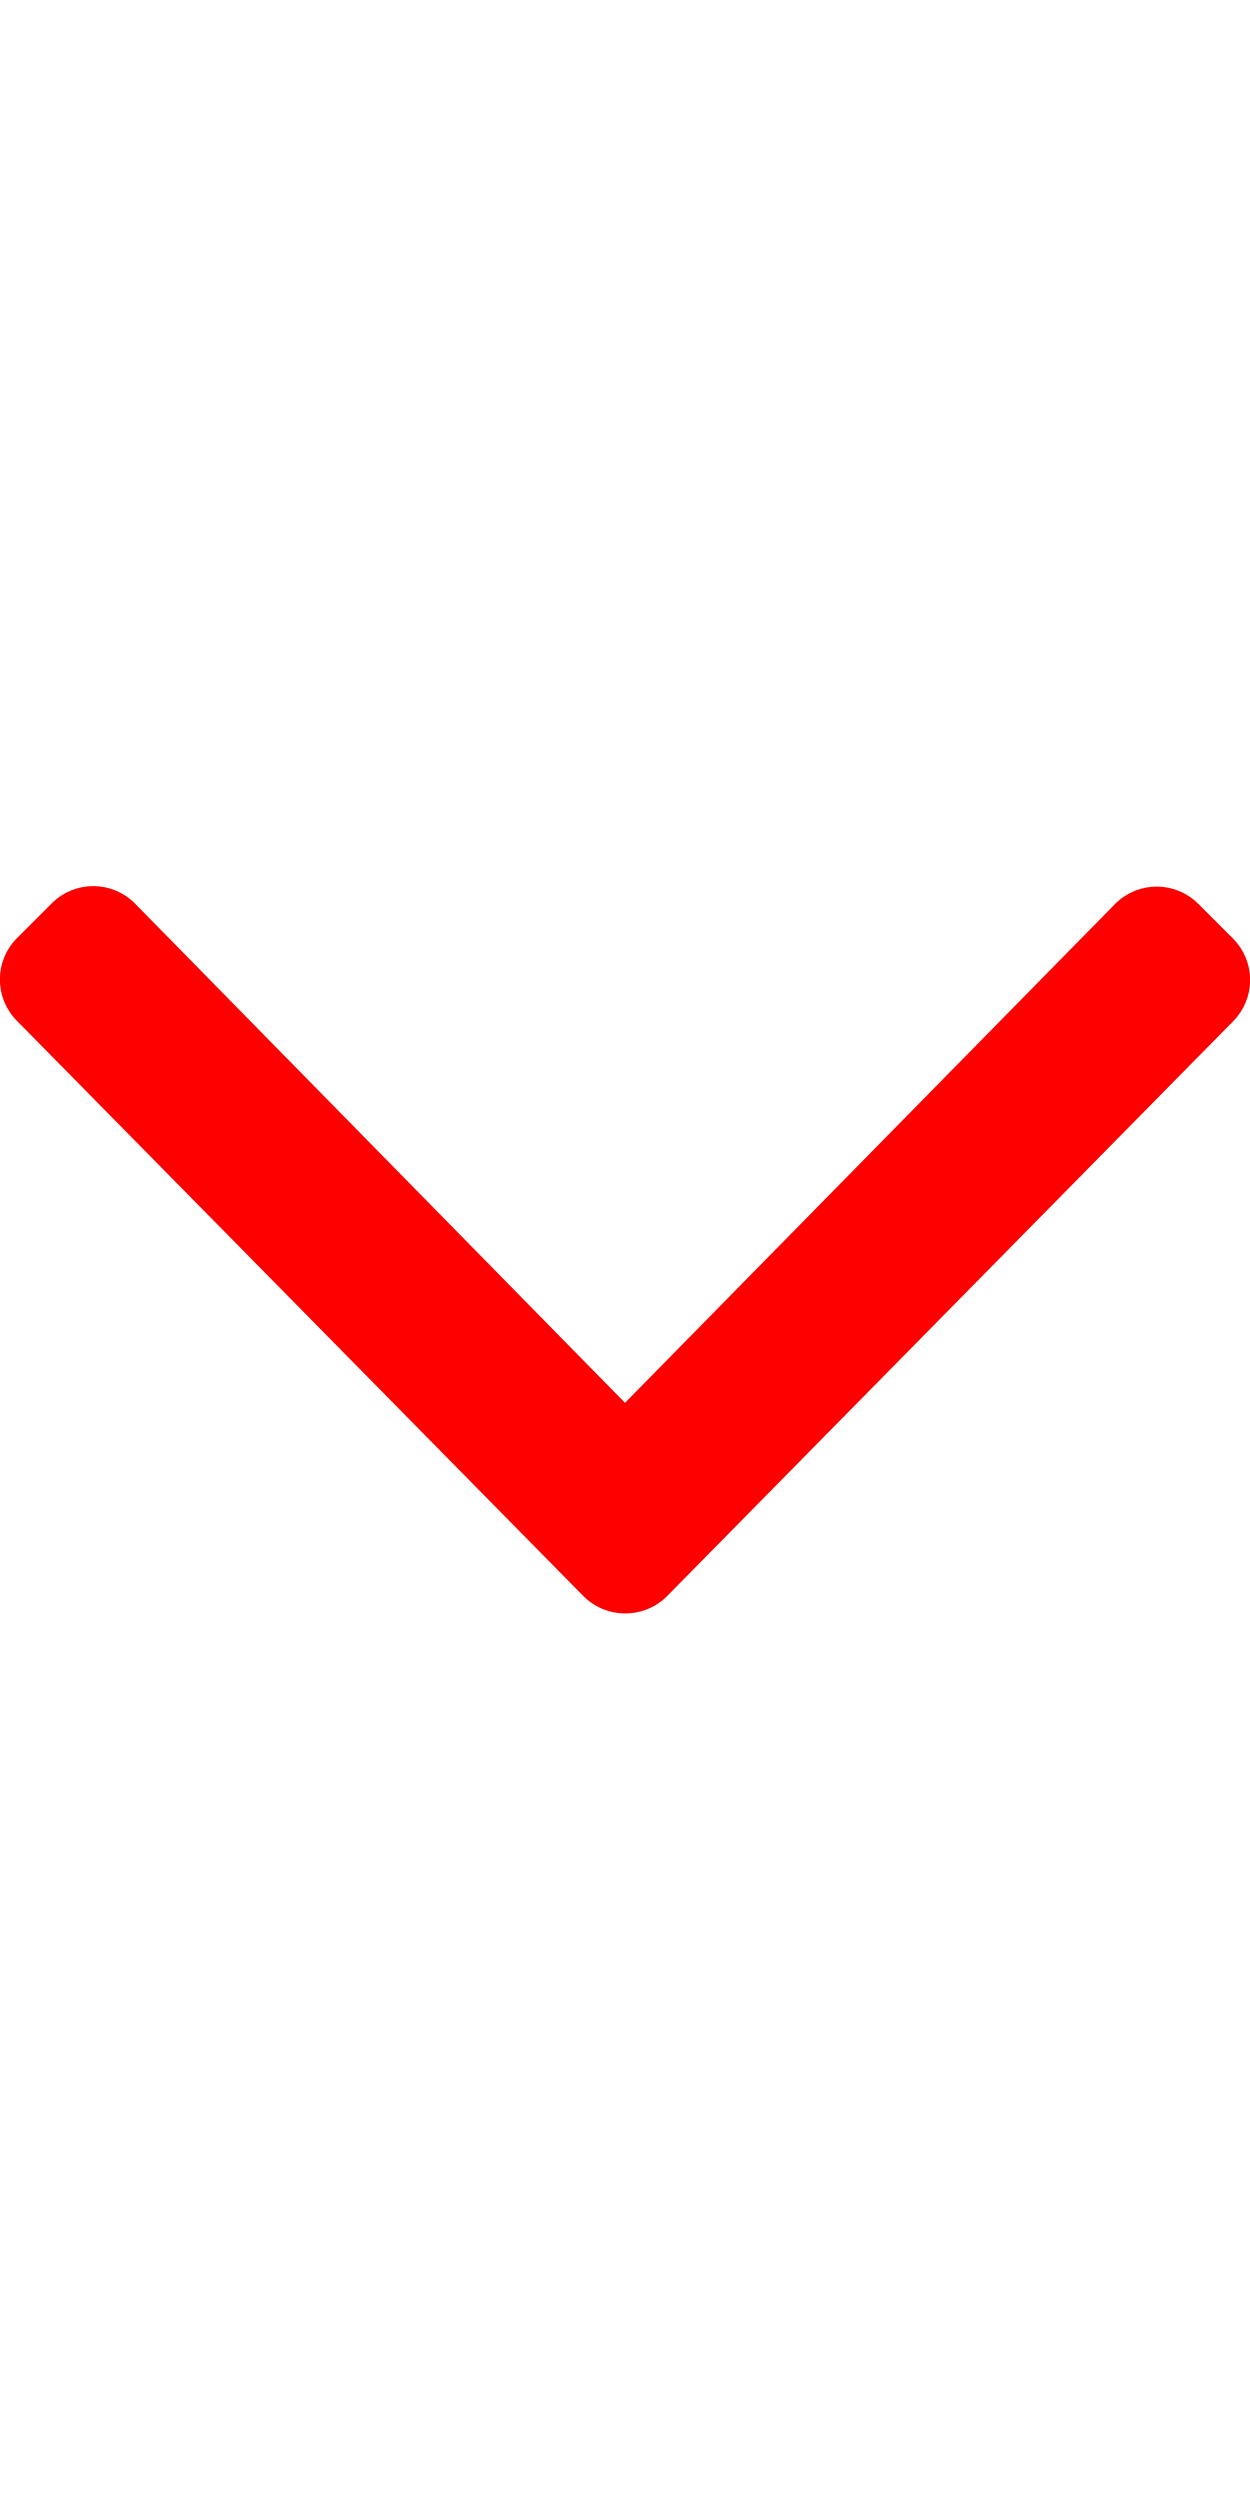
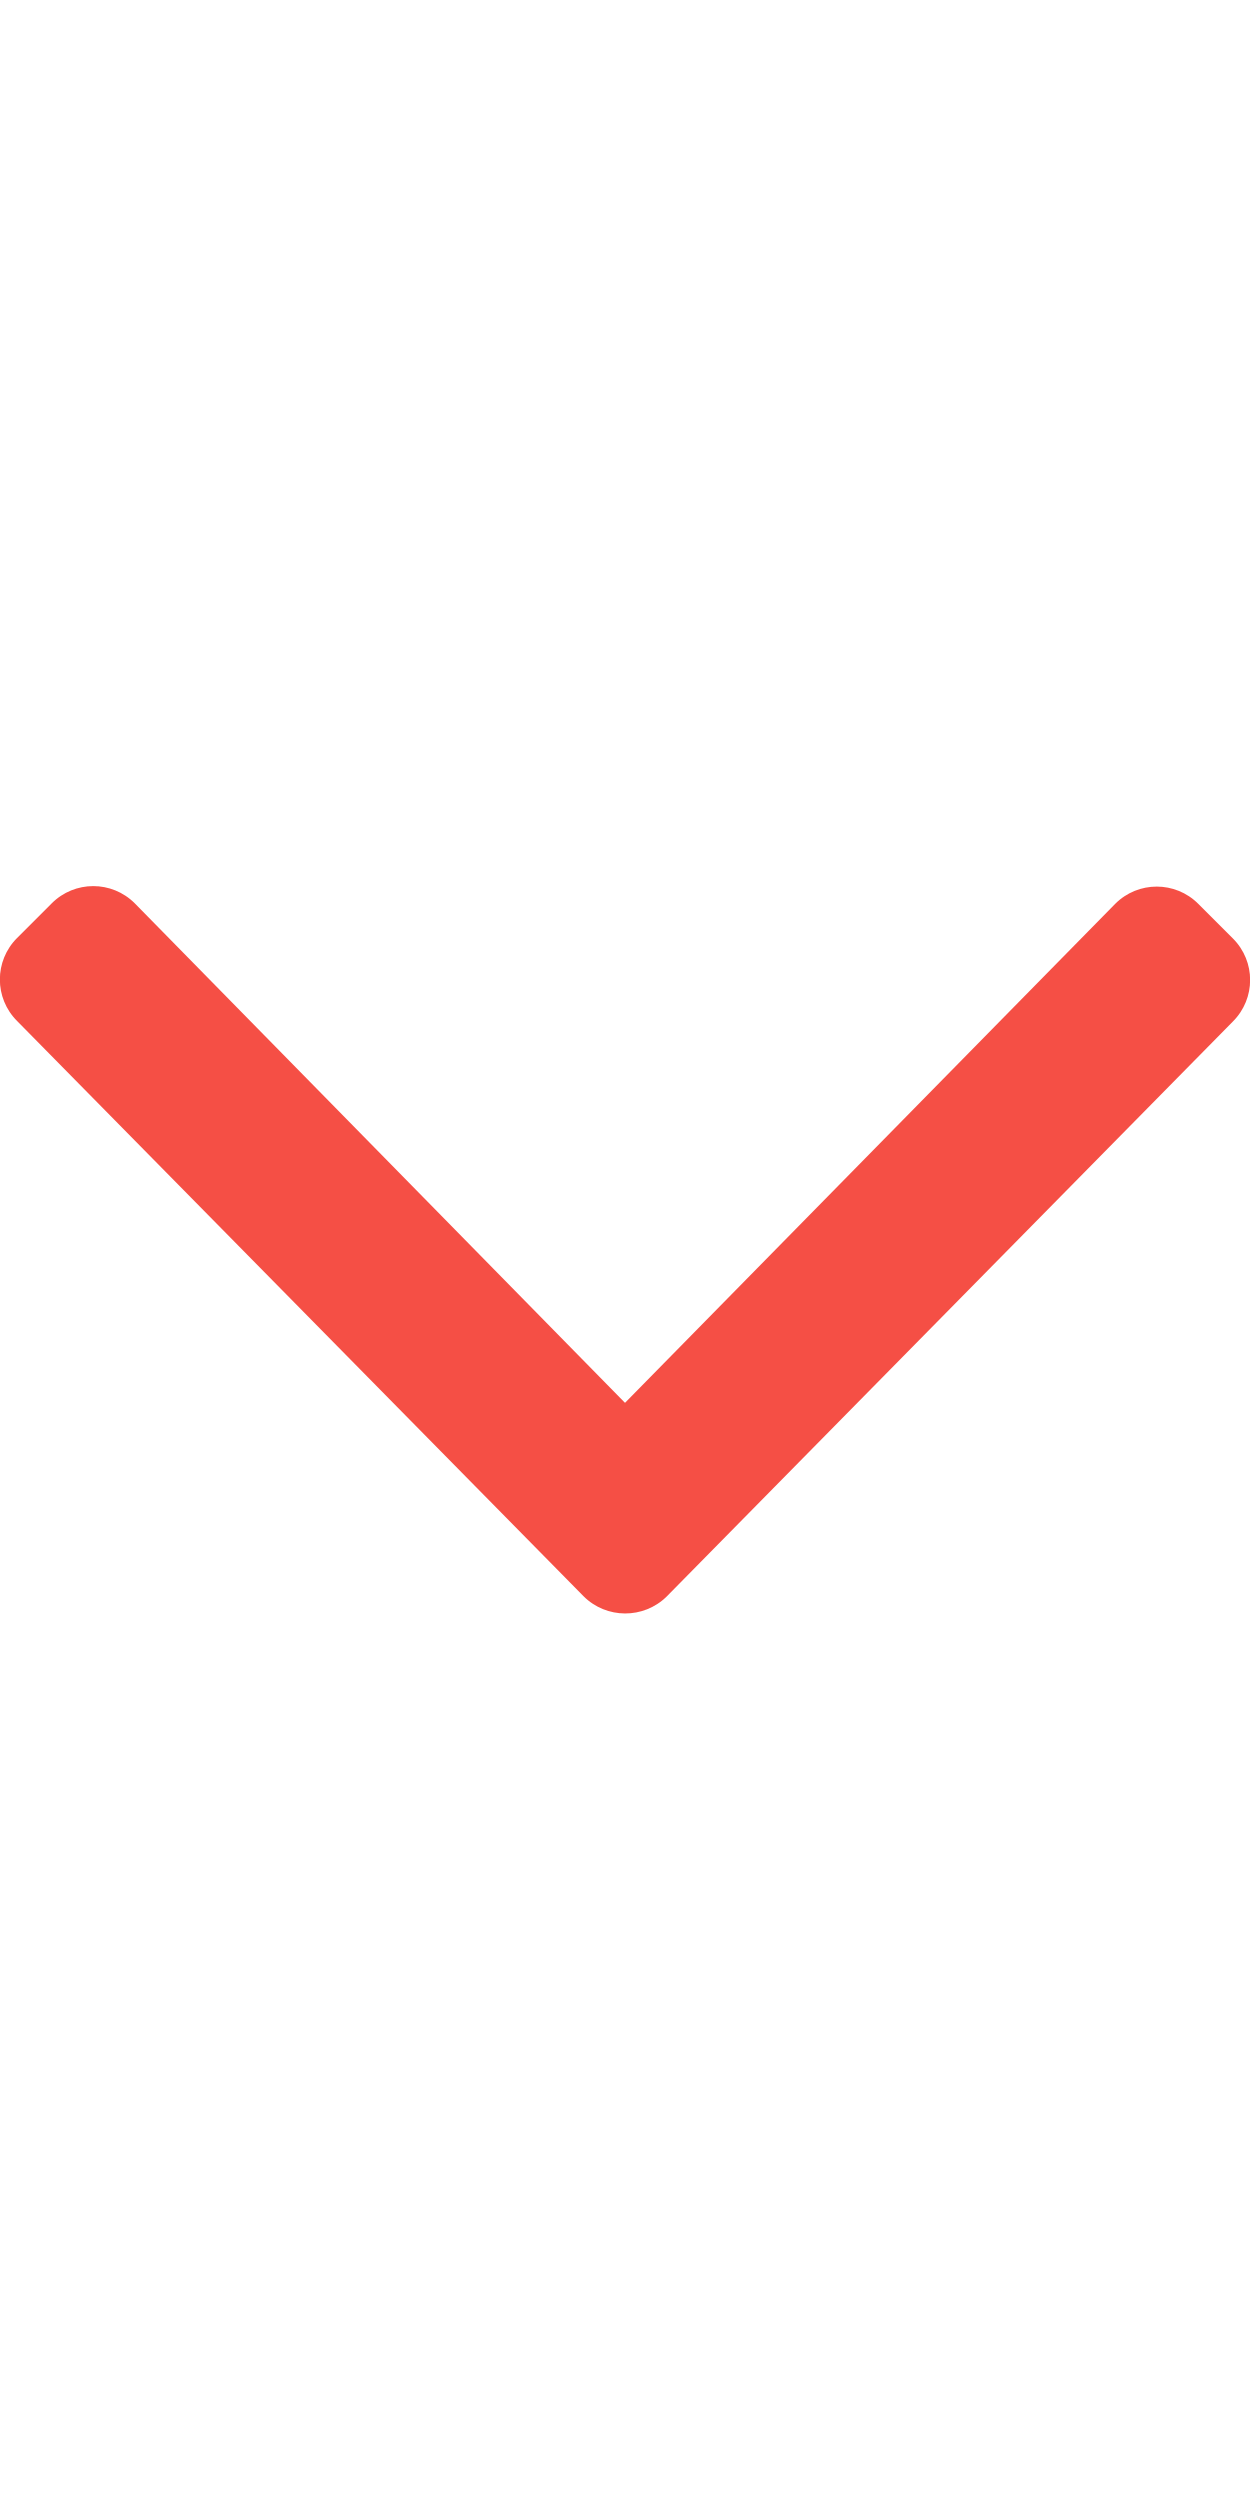
<svg xmlns="http://www.w3.org/2000/svg" viewBox="0 0 256 512">
-   <path fill="red" d="M119.5 326.9L3.5 209.1c-4.7-4.7-4.7-12.3 0-17l7.1-7.1c4.7-4.7 12.3-4.7 17 0L128 287.3l100.4-102.2c4.7-4.7 12.3-4.7 17 0l7.1 7.1c4.7 4.7 4.7 12.3 0 17L136.5 327c-4.7 4.6-12.3 4.6-17-.1z" />
+   <path fill="#f54f45" d="M119.5 326.9L3.5 209.1c-4.7-4.7-4.7-12.3 0-17l7.1-7.1c4.7-4.7 12.3-4.7 17 0L128 287.3l100.4-102.2c4.7-4.7 12.3-4.7 17 0l7.1 7.1c4.7 4.7 4.7 12.3 0 17L136.5 327c-4.7 4.6-12.3 4.6-17-.1z" />
</svg>
